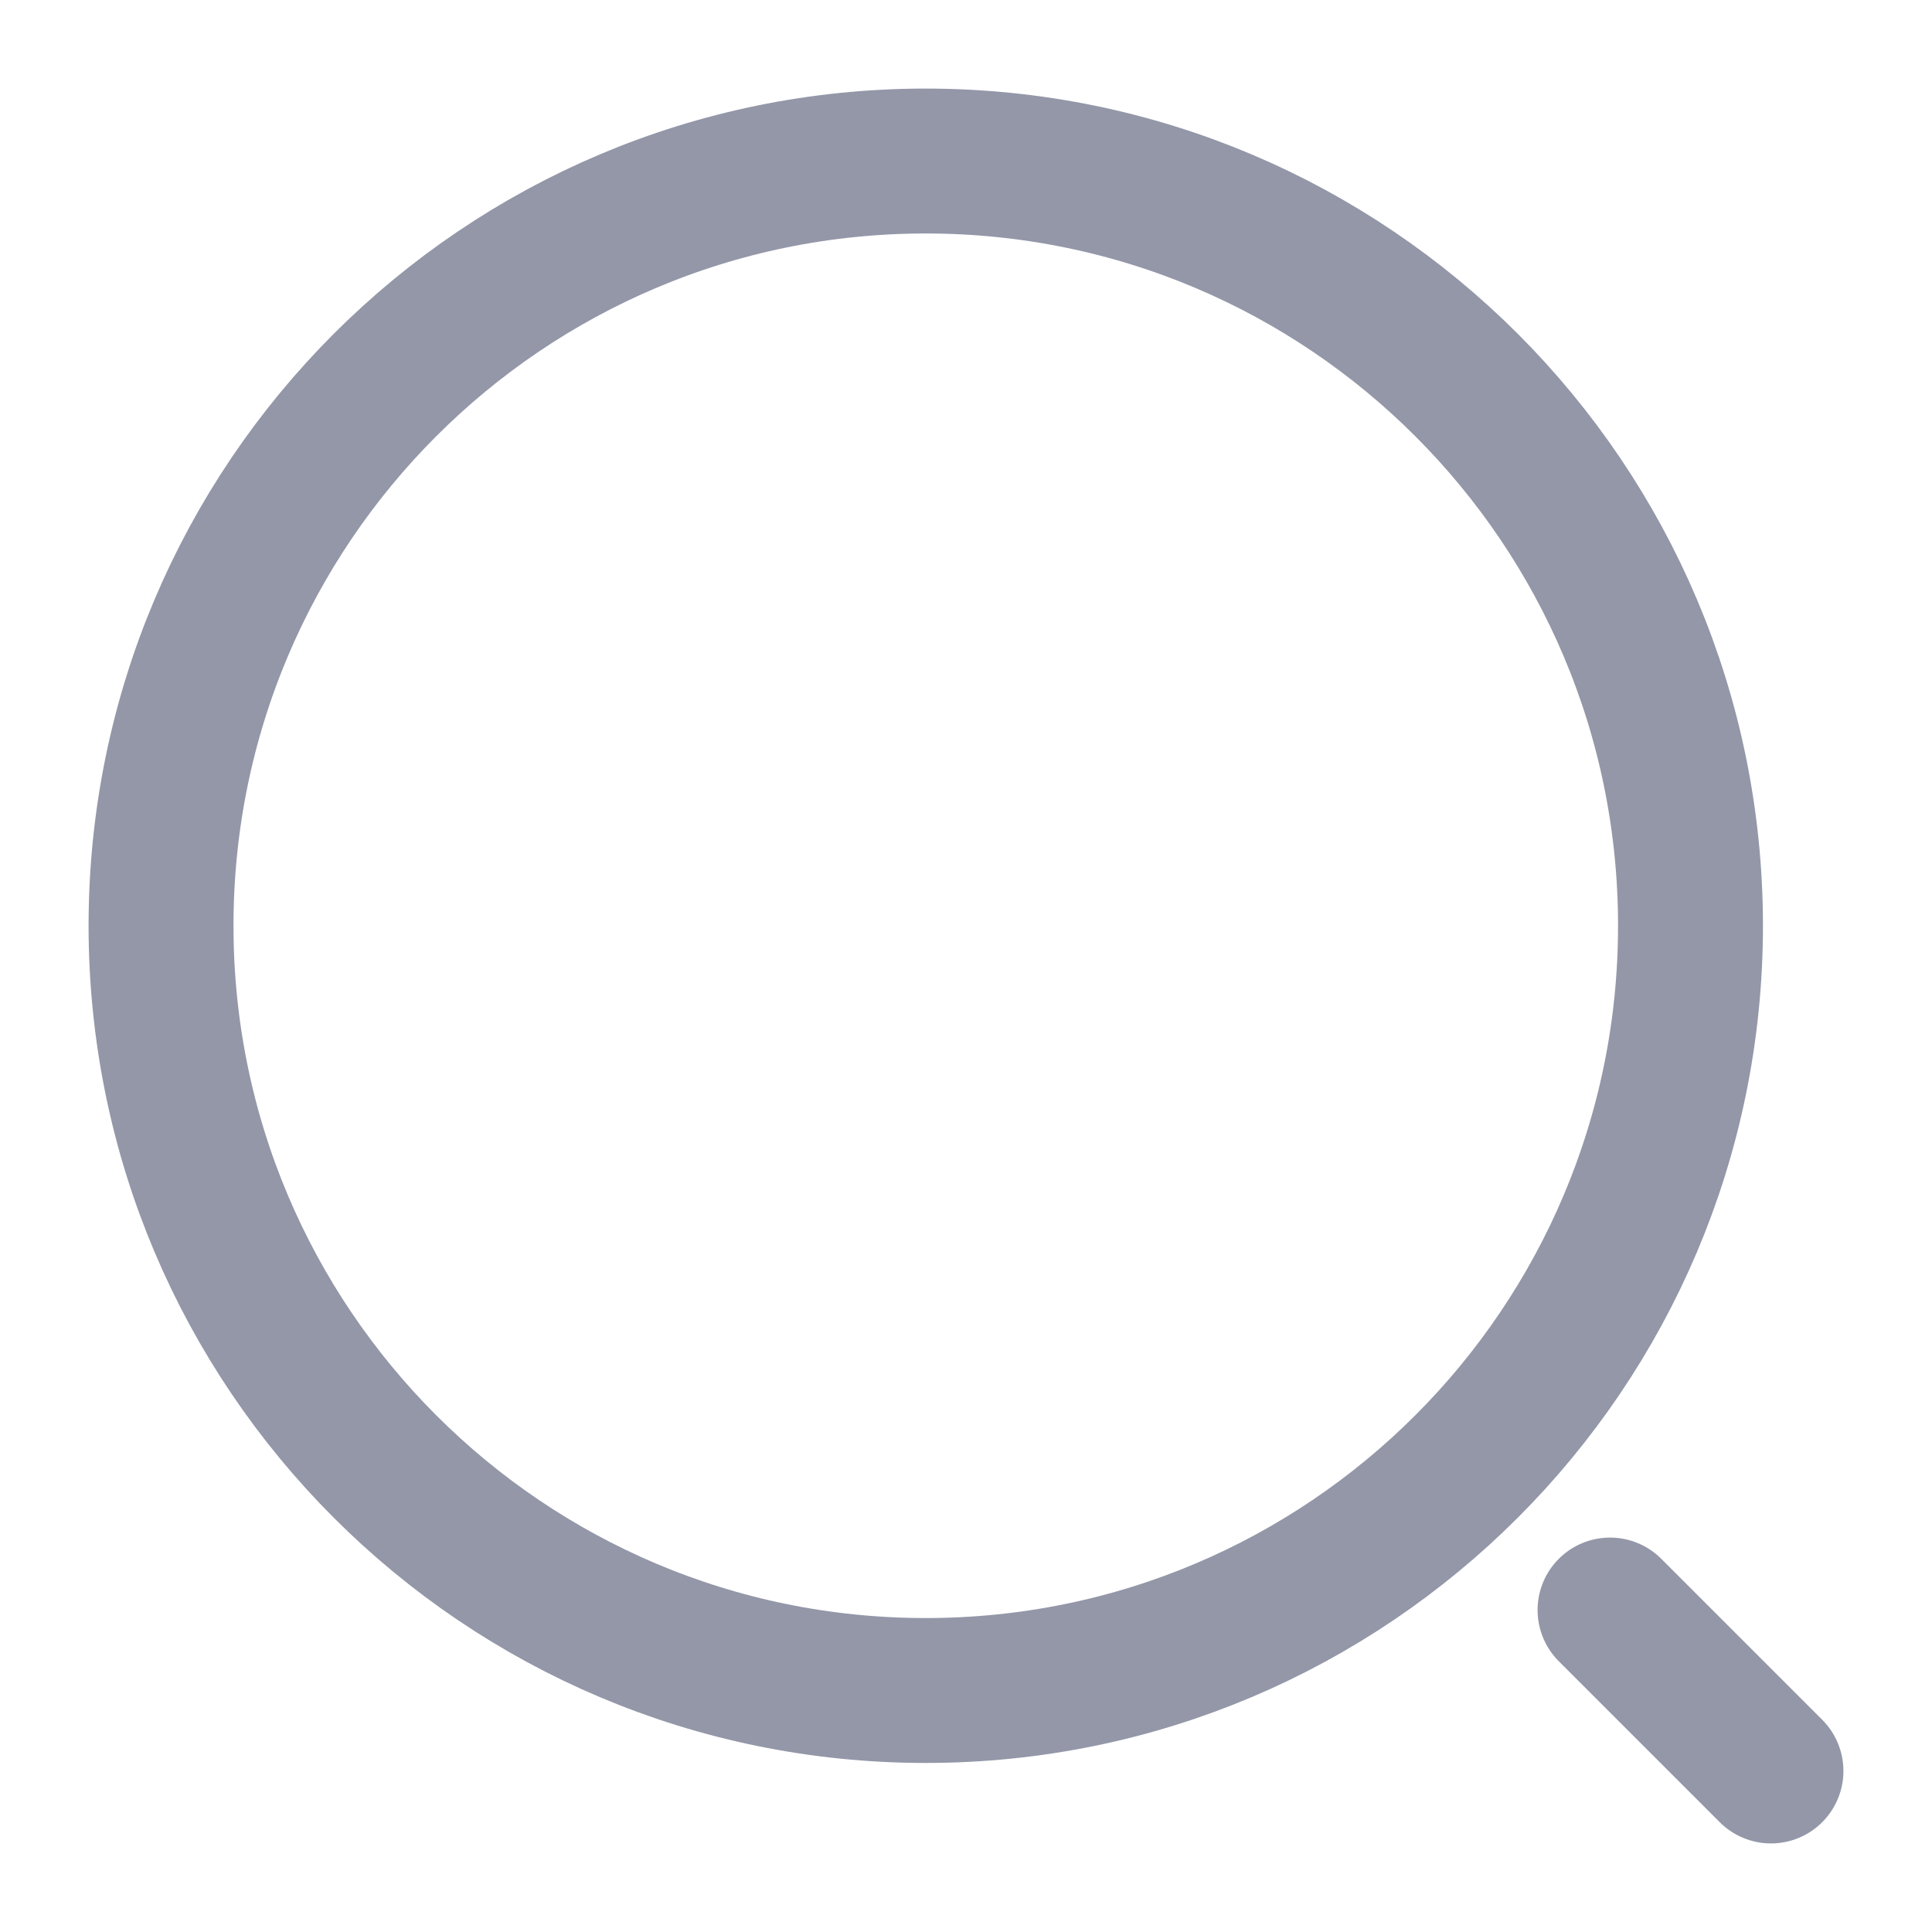
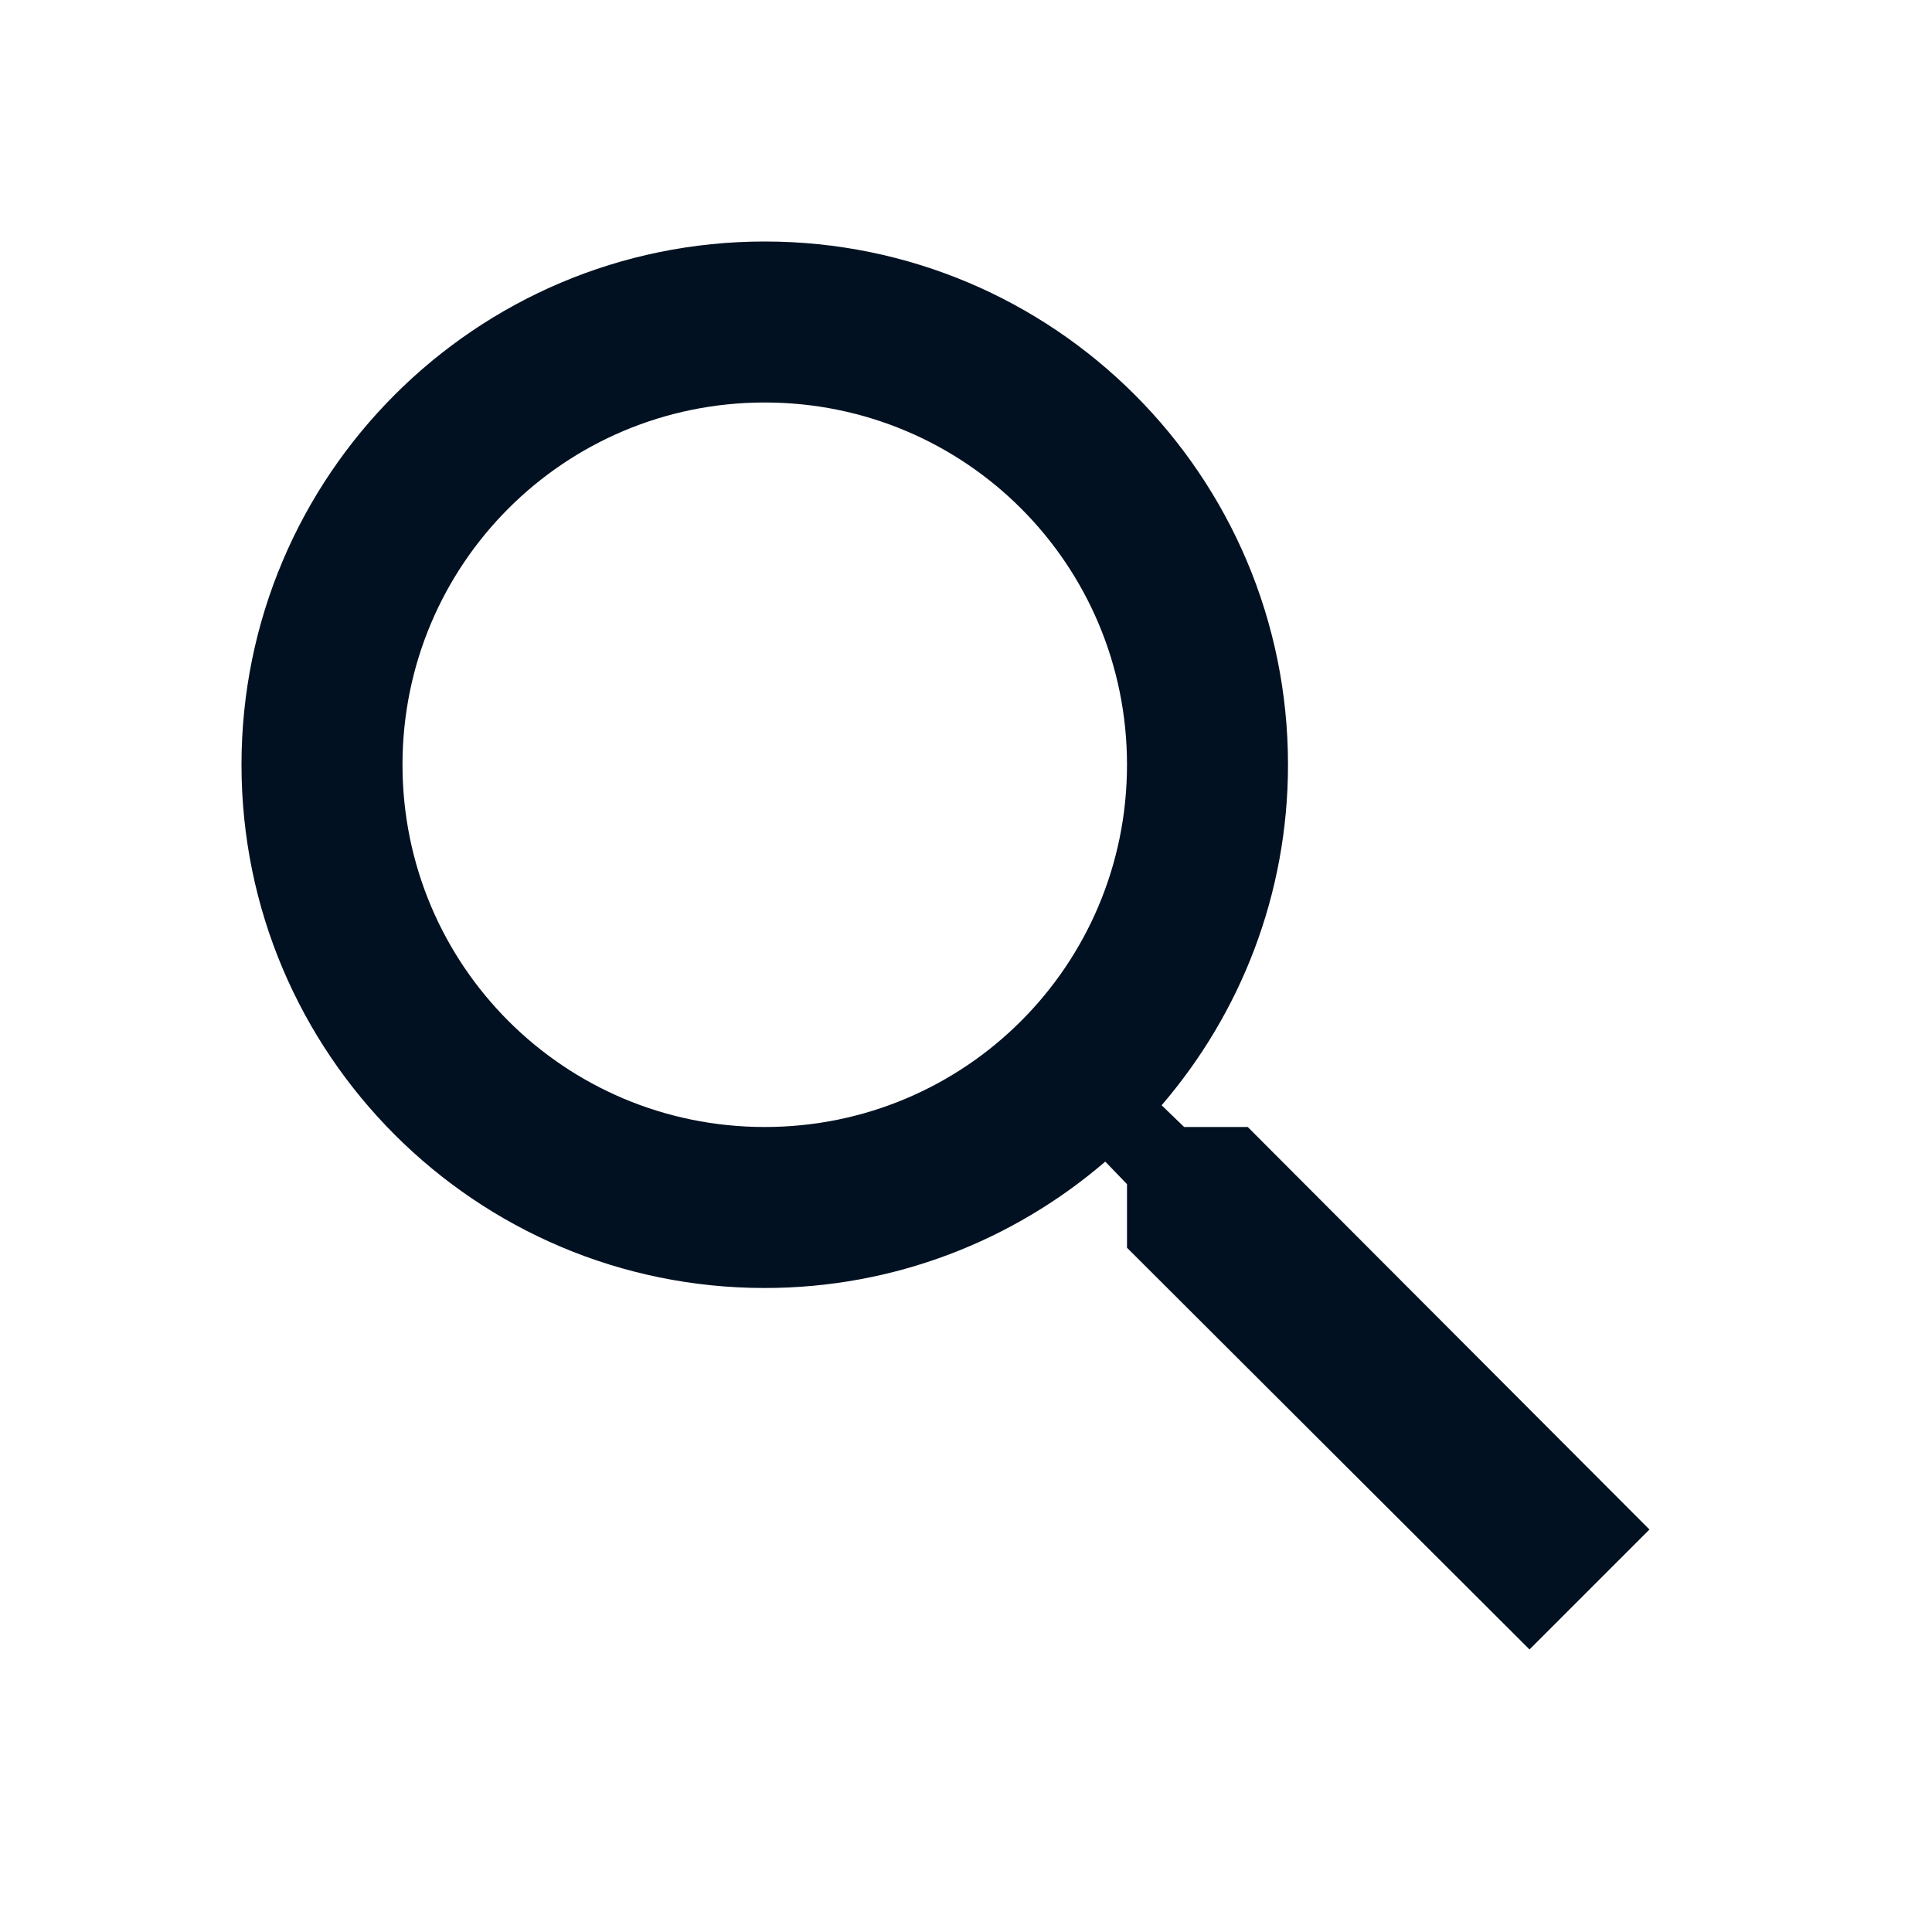
- <svg xmlns="http://www.w3.org/2000/svg" width="20" height="20" viewBox="0 0 20 20" fill="none">
-   <path d="M9.583 17.5C13.956 17.5 17.5 13.956 17.5 9.583C17.5 5.211 13.956 1.667 9.583 1.667C5.211 1.667 1.667 5.211 1.667 9.583C1.667 13.956 5.211 17.5 9.583 17.5Z" stroke="#9397A8" stroke-width="1.5" stroke-linecap="round" stroke-linejoin="round" />
-   <path d="M18.333 18.333L16.667 16.667" stroke="#9397A8" stroke-width="1.5" stroke-linecap="round" stroke-linejoin="round" />
+ <svg xmlns="http://www.w3.org/2000/svg" fill="#021121" width="160px" height="160px" viewBox="0 0 24.00 24.00" stroke="#021121" stroke-width="0">
+   <g id="SVGRepo_bgCarrier" stroke-width="0" />
+   <g id="SVGRepo_tracerCarrier" stroke-linecap="round" stroke-linejoin="round" />
+   <g id="SVGRepo_iconCarrier">
+     <path d="M15.5 14h-.79l-.28-.27C15.41 12.59 16 11.11 16 9.5 16 5.91 13.09 3 9.5 3S3 5.91 3 9.5 5.91 16 9.5 16c1.61 0 3.09-.59 4.23-1.57l.27.28v.79l5 4.99L20.49 19l-4.99-5zm-6 0C7.01 14 5 11.99 5 9.5S7.01 5 9.5 5 14 7.01 14 9.5 11.99 14 9.5 14z" />
+   </g>
</svg>
